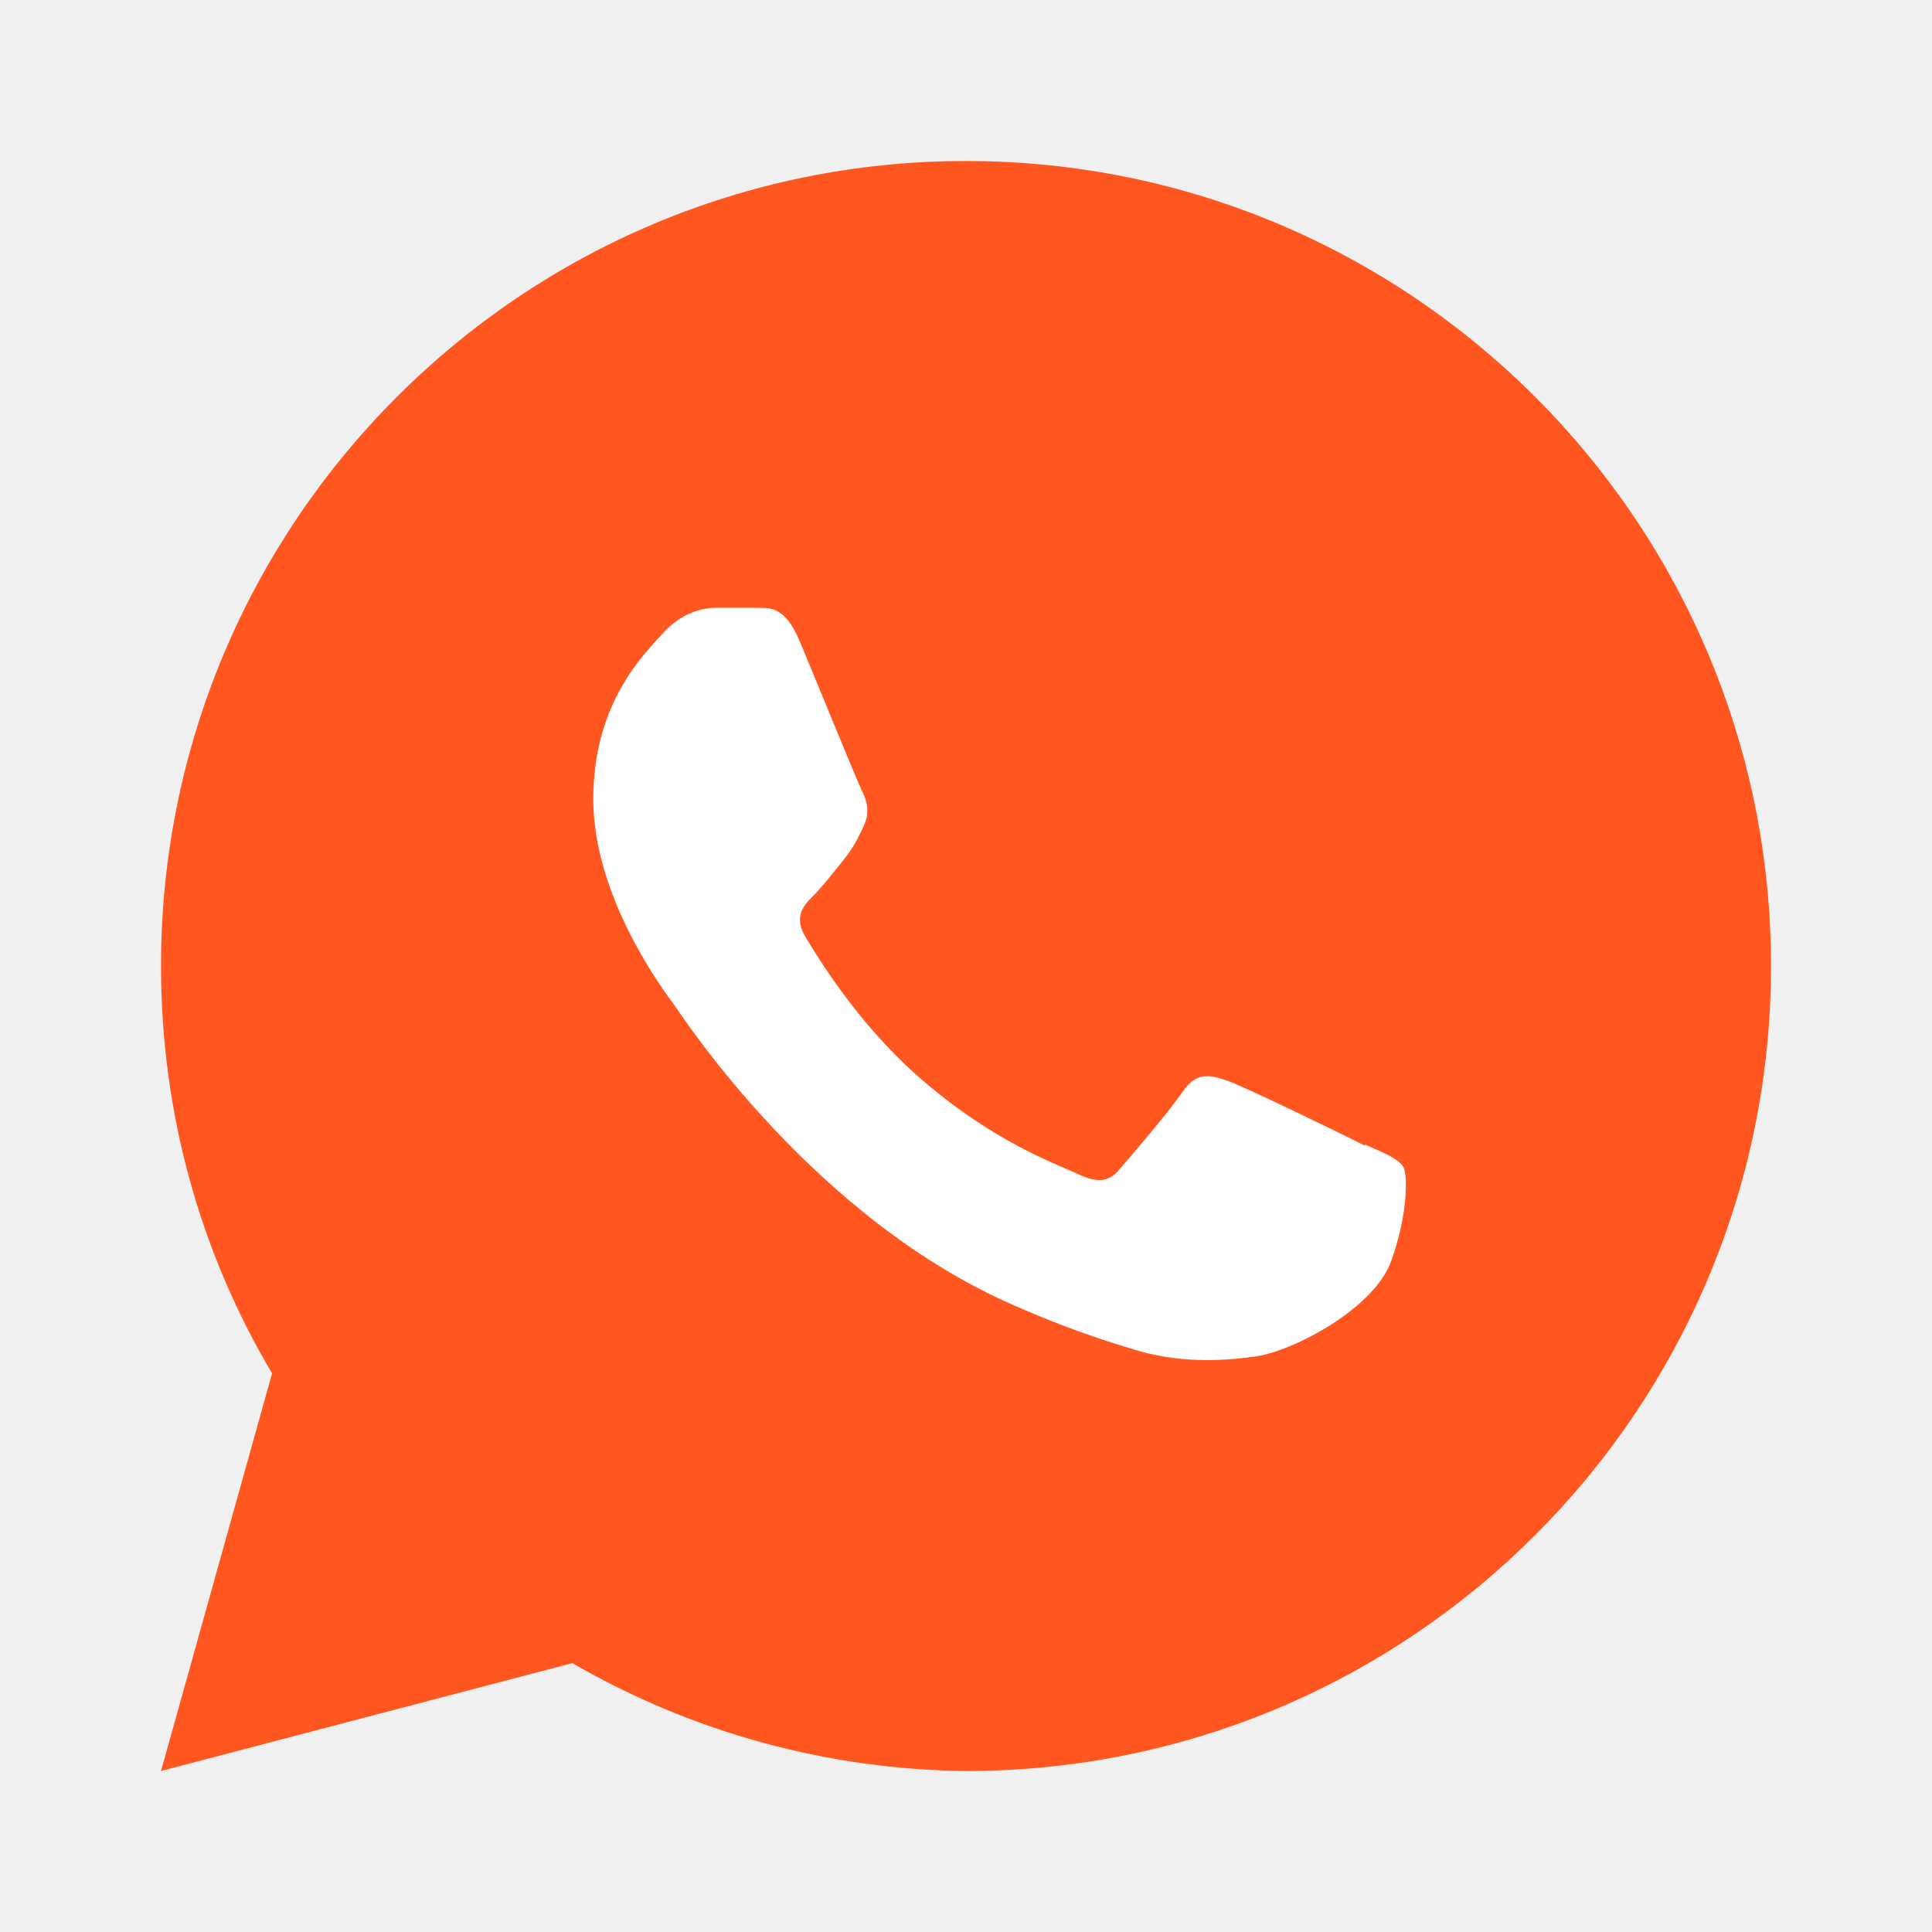
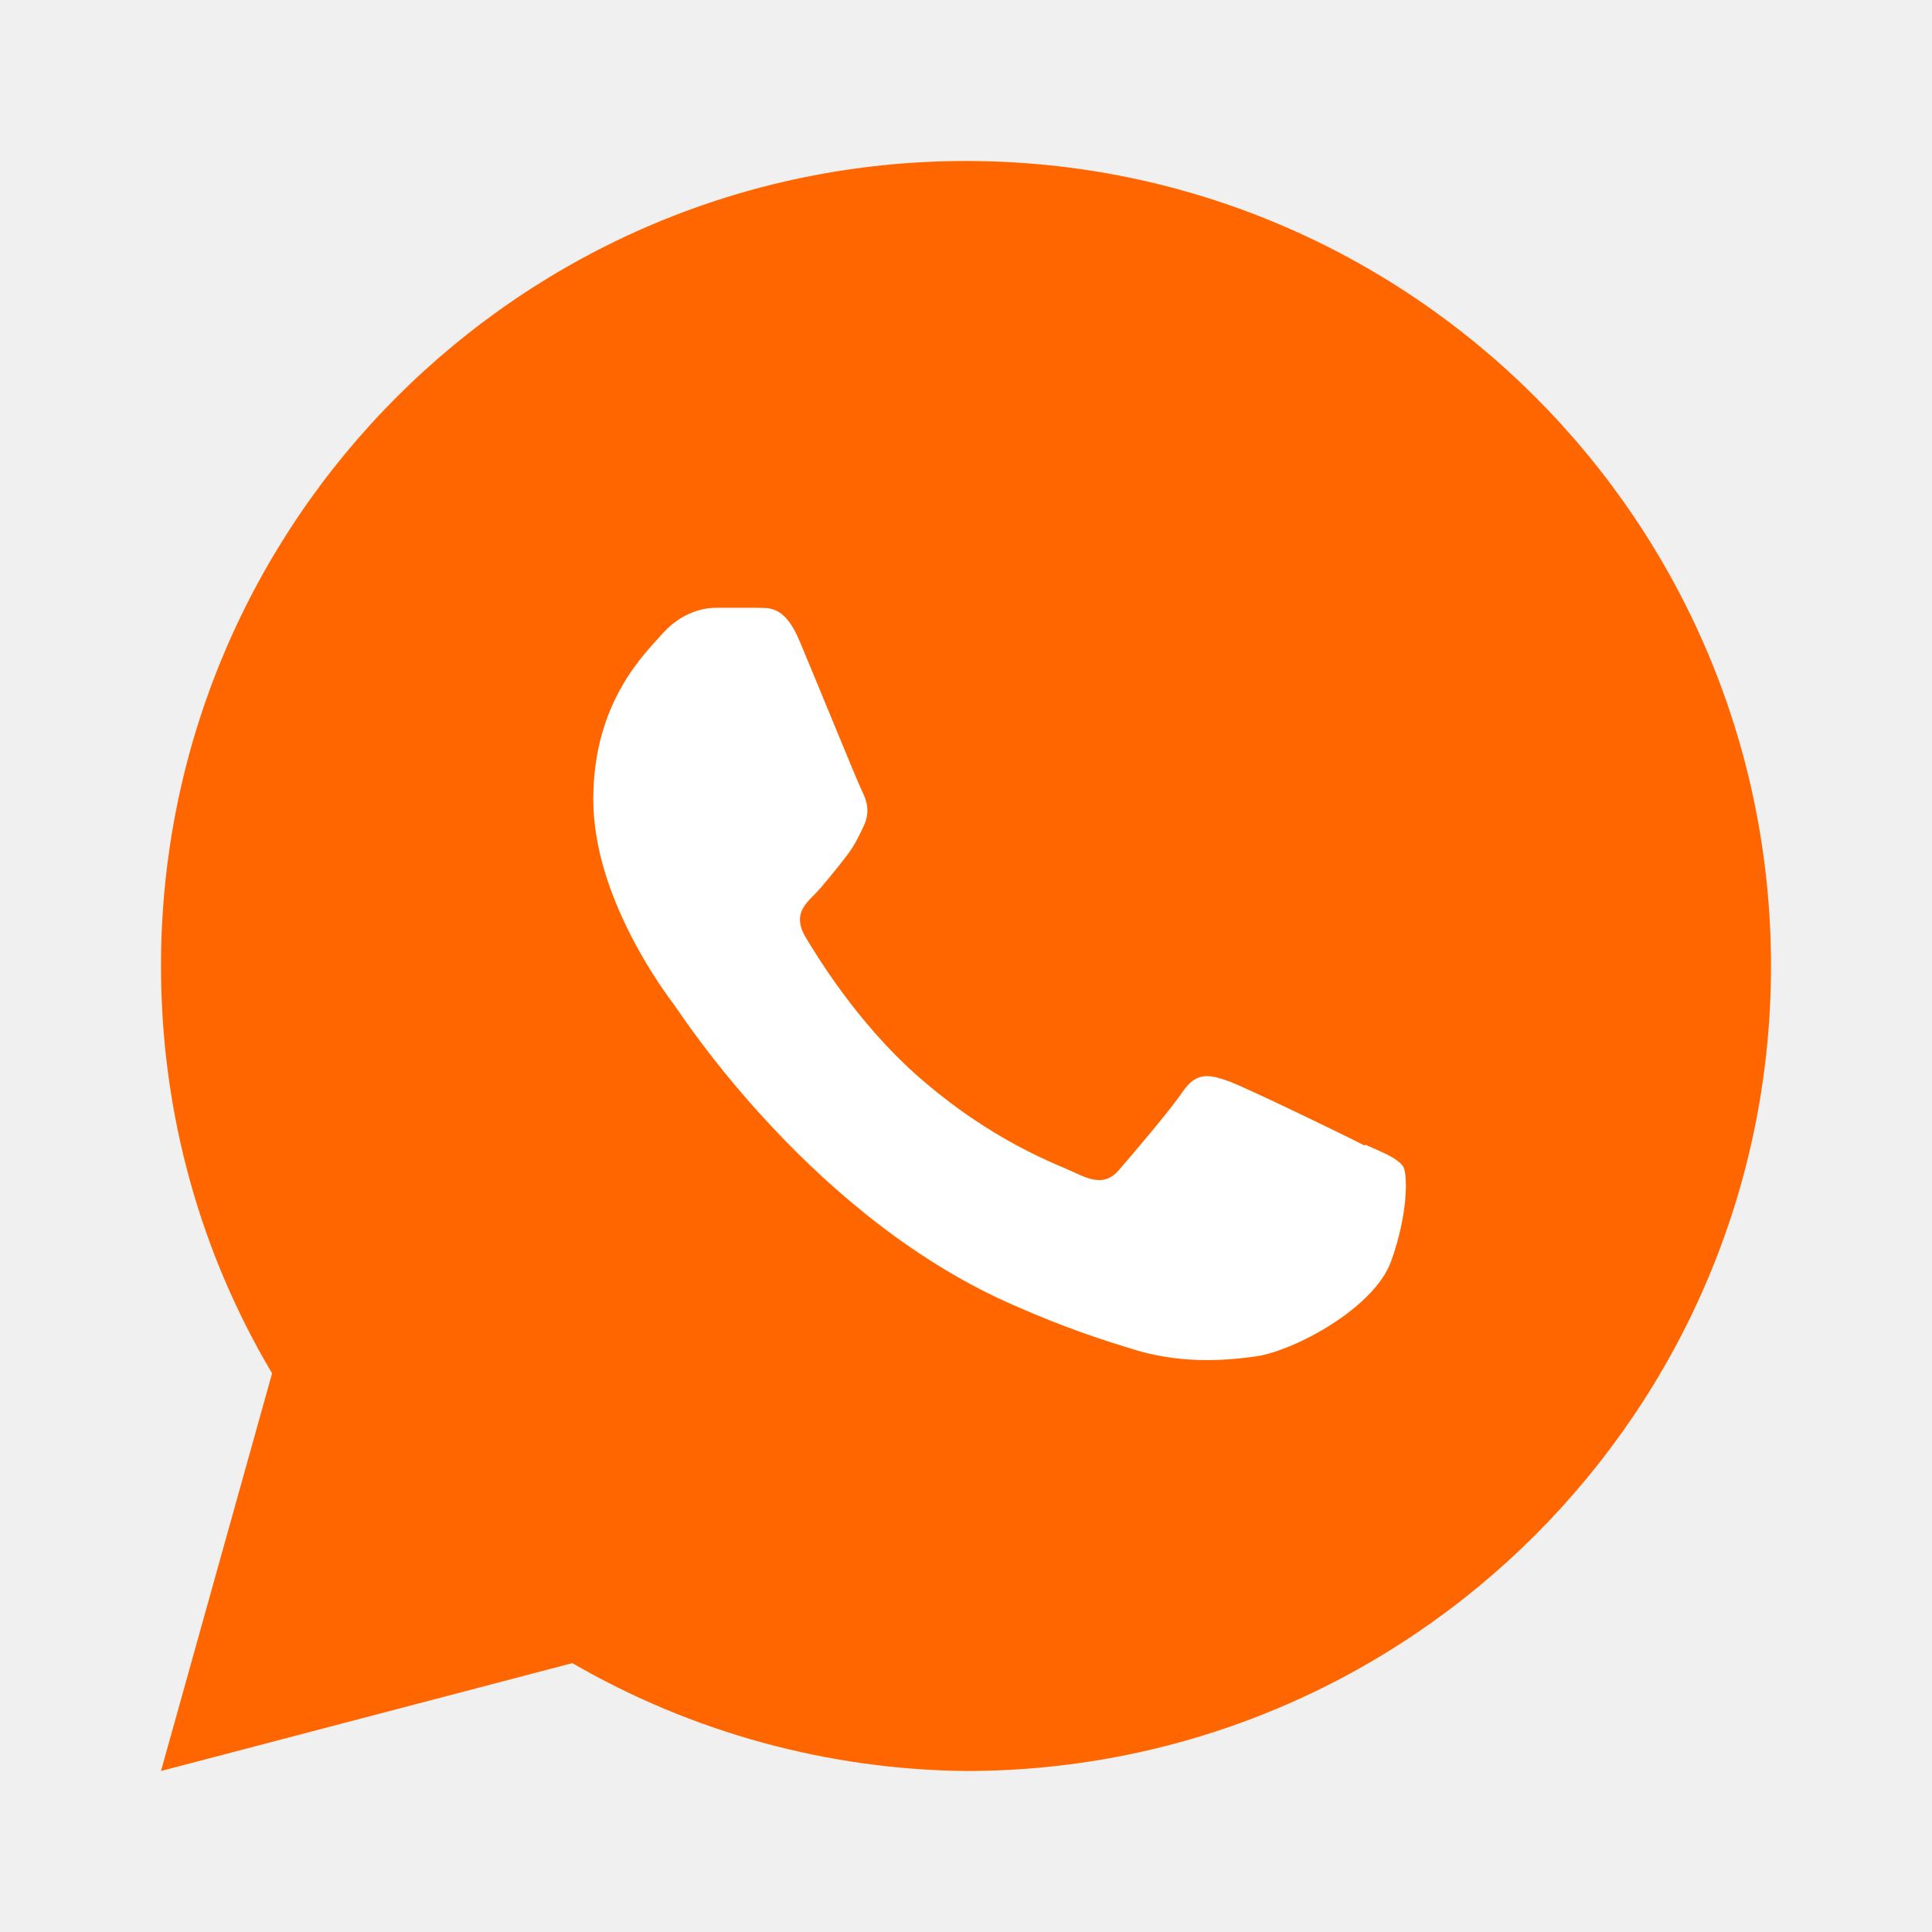
<svg xmlns="http://www.w3.org/2000/svg" width="24" height="24" viewBox="0 0 24 24" fill="none">
-   <path d="M12 2C6.48 2 2 6.48 2 12c0 1.85.5 3.58 1.38 5.06L2 22l5.11-1.34A9.96 9.96 0 0012 22c5.52 0 10-4.48 10-10S17.52 2 12 2z" fill="#ff571f" />
+   <path d="M12 2C6.48 2 2 6.48 2 12c0 1.85.5 3.58 1.38 5.06L2 22l5.11-1.34A9.96 9.96 0 0012 22c5.52 0 10-4.48 10-10S17.52 2 12 2z" fill="#ff6600" />
  <path fill-rule="evenodd" clip-rule="evenodd" d="M16.95 14.23c-.25-.13-1.47-.72-1.69-.8-.23-.08-.39-.12-.56.12-.17.25-.64.8-.78.96-.14.18-.29.19-.54.07-.25-.12-1.05-.39-2-1.23-.74-.66-1.23-1.47-1.38-1.72-.14-.25-.02-.38.11-.51.11-.11.25-.29.37-.44.12-.15.17-.25.25-.42.08-.17.04-.31-.02-.43-.06-.12-.56-1.35-.77-1.85-.2-.49-.41-.42-.56-.43h-.48c-.17 0-.43.06-.66.31-.22.25-.87.85-.87 2.07 0 1.22.89 2.4 1.01 2.56.12.17 1.75 2.67 4.25 3.74.59.26 1.05.41 1.41.52.59.19 1.13.16 1.56.1.48-.07 1.47-.6 1.68-1.18.21-.58.21-1.08.15-1.18-.07-.1-.22-.16-.47-.27z" fill="#ffffff" />
</svg>
